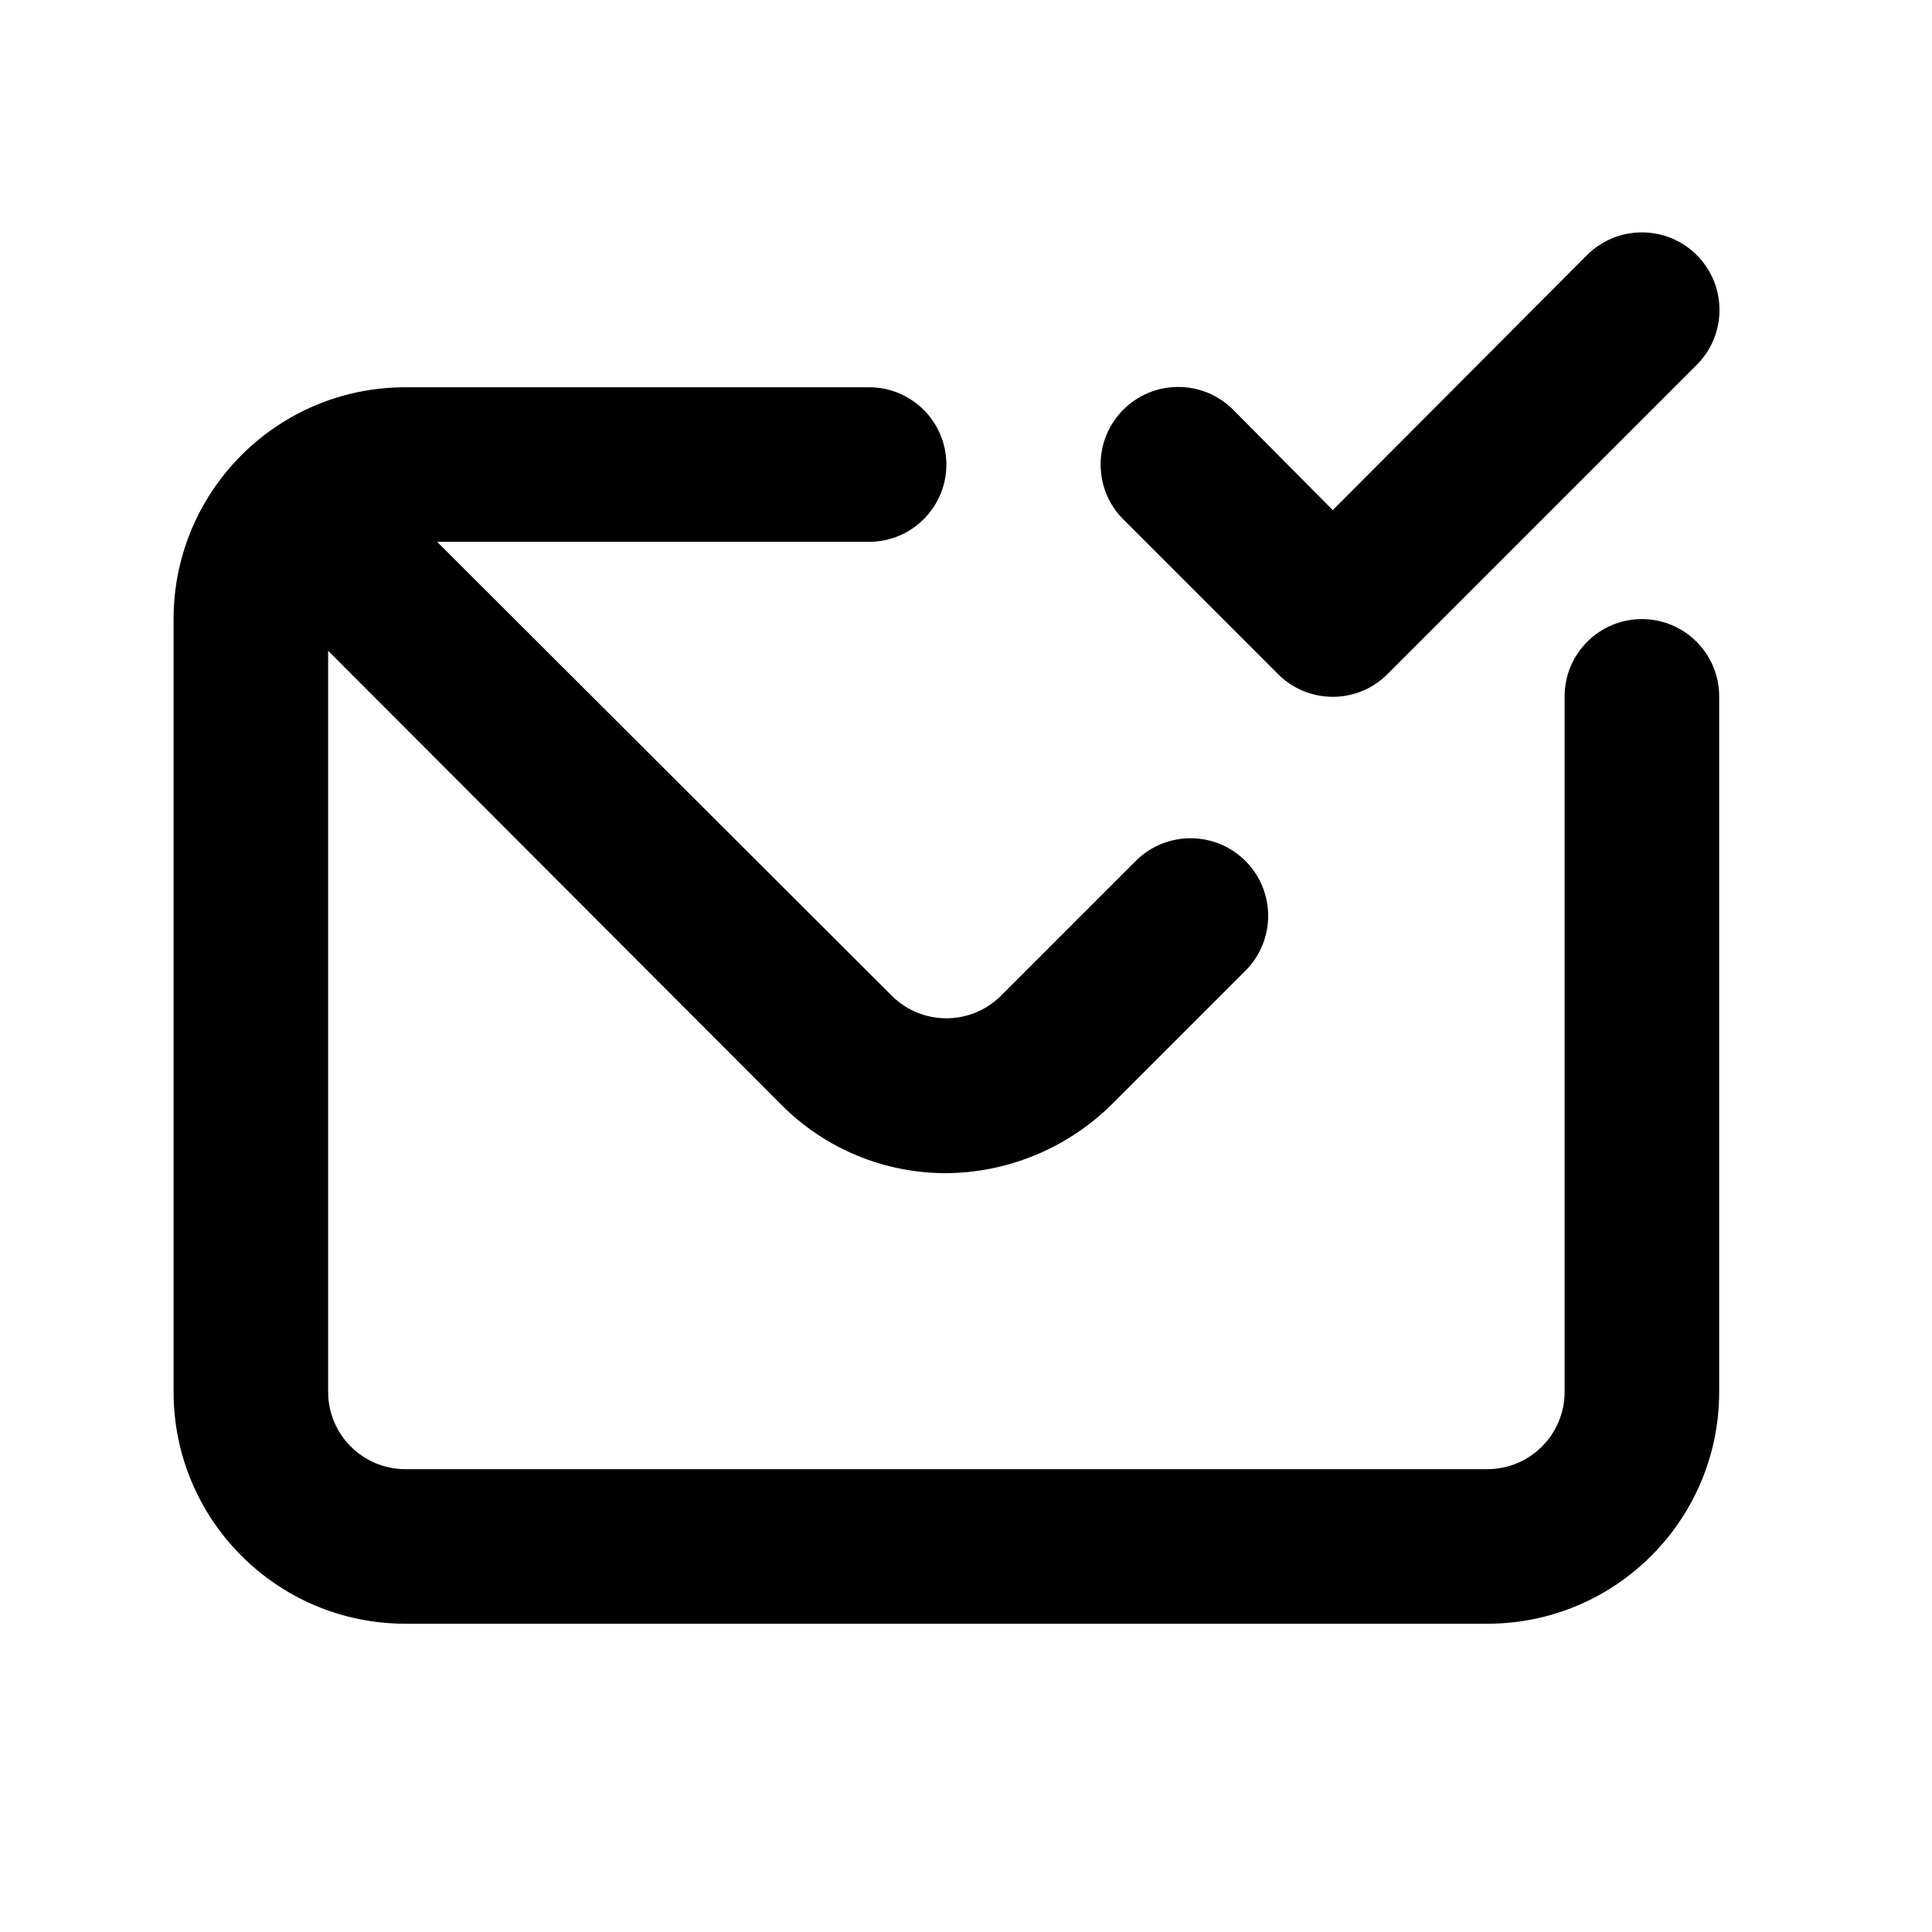
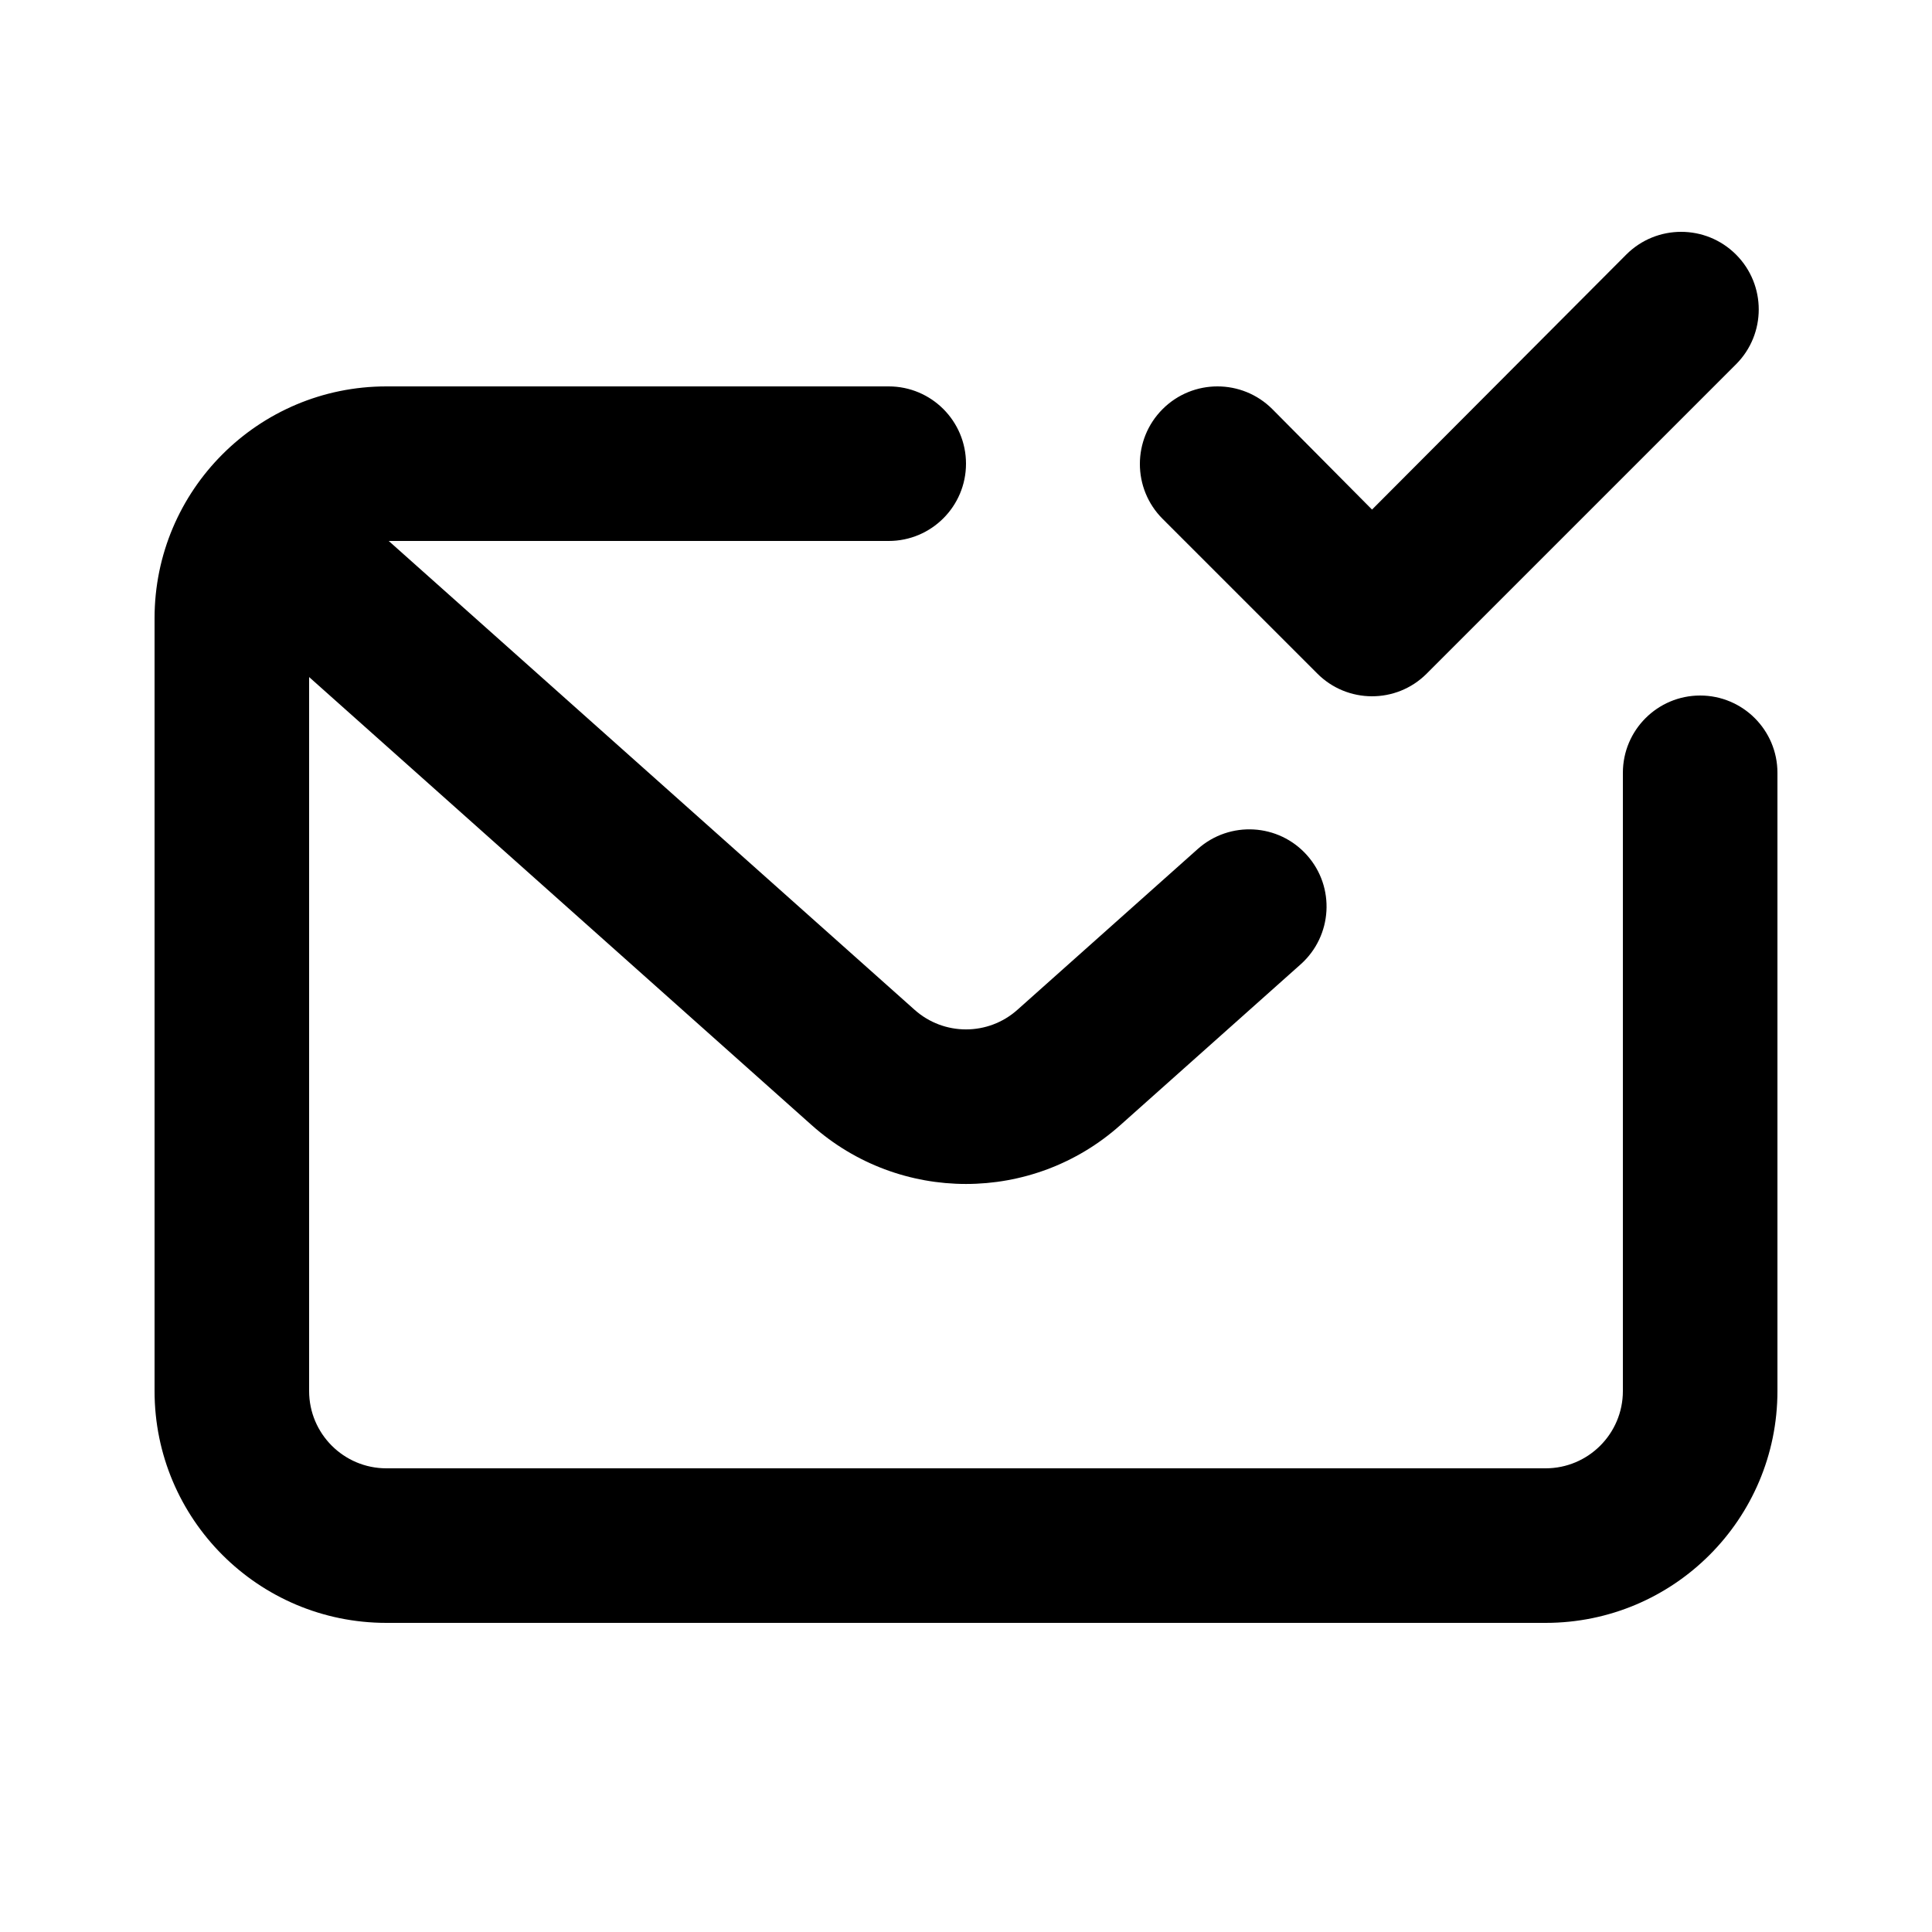
<svg xmlns="http://www.w3.org/2000/svg" width="25" height="25" viewBox="0 0 25 25">
-   <path d="M16.536,8.721 L16.536,8.721 C16.925,9.113 17.558,9.116 17.95,8.727 C17.952,8.725 17.954,8.723 17.956,8.721 L21.956,4.721 L21.956,4.721 C22.348,4.329 22.348,3.693 21.956,3.301 C21.564,2.909 20.928,2.909 20.536,3.301 L17.246,6.601 L15.956,5.301 L15.956,5.301 C15.564,4.909 14.928,4.909 14.536,5.301 C14.144,5.693 14.144,6.329 14.536,6.721 C14.536,6.721 14.536,6.721 14.536,6.721 L16.536,8.721 Z M21.246,8.011 L21.246,8.011 C20.694,8.011 20.246,8.459 20.246,9.011 C20.246,9.011 20.246,9.011 20.246,9.011 L20.246,18.011 L20.246,18.011 C20.246,18.563 19.798,19.011 19.246,19.011 L5.246,19.011 L5.246,19.011 C4.694,19.011 4.246,18.563 4.246,18.011 C4.246,18.011 4.246,18.011 4.246,18.011 L4.246,8.421 L10.126,14.311 L10.126,14.311 C10.687,14.868 11.445,15.18 12.236,15.181 L12.236,15.181 C13.046,15.177 13.822,14.853 14.396,14.281 L16.116,12.561 L16.116,12.561 C16.508,12.169 16.508,11.533 16.116,11.141 C15.724,10.749 15.088,10.749 14.696,11.141 L12.946,12.891 L12.946,12.891 C12.557,13.272 11.935,13.272 11.546,12.891 L5.656,7.011 L11.246,7.011 L11.246,7.011 C11.798,7.011 12.246,6.563 12.246,6.011 C12.246,5.459 11.798,5.011 11.246,5.011 L5.246,5.011 L5.246,5.011 C3.589,5.011 2.246,6.354 2.246,8.011 L2.246,18.011 L2.246,18.011 C2.246,19.668 3.589,21.011 5.246,21.011 L19.246,21.011 L19.246,21.011 C20.903,21.011 22.246,19.668 22.246,18.011 L22.246,9.011 L22.246,9.011 C22.246,8.459 21.798,8.011 21.246,8.011 L21.246,8.011 Z" />
+   <path d="M5.03,7 L11.835,13.067 C12.214,13.405 12.786,13.405 13.165,13.067 L15.5,10.985 C15.913,10.618 16.545,10.654 16.912,11.066 C17.28,11.478 17.243,12.11 16.831,12.478 L14.496,14.56 C13.359,15.574 11.641,15.574 10.504,14.56 L4,8.761 L4,18 C4,18.552 4.448,19 5,19 L20,19 C20.552,19 21,18.552 21,18 L21,10 C21,9.448 21.448,9 22,9 C22.552,9 23,9.448 23,10 L23,18 C23,19.657 21.657,21 20,21 L5,21 C3.343,21 2,19.657 2,18 L2,8 C2,6.343 3.343,5 5,5 L11.5,5 C12.052,5 12.5,5.448 12.5,6 C12.5,6.552 12.052,7 11.5,7 L5.03,7 Z M17.044,8.714 L15.044,6.714 C14.652,6.322 14.652,5.686 15.044,5.294 C15.436,4.902 16.072,4.902 16.464,5.294 L17.754,6.594 L21.044,3.294 C21.436,2.902 22.072,2.902 22.464,3.294 C22.856,3.686 22.856,4.322 22.464,4.714 L18.458,8.72 C18.066,9.109 17.433,9.106 17.044,8.714 Z" />
</svg>
